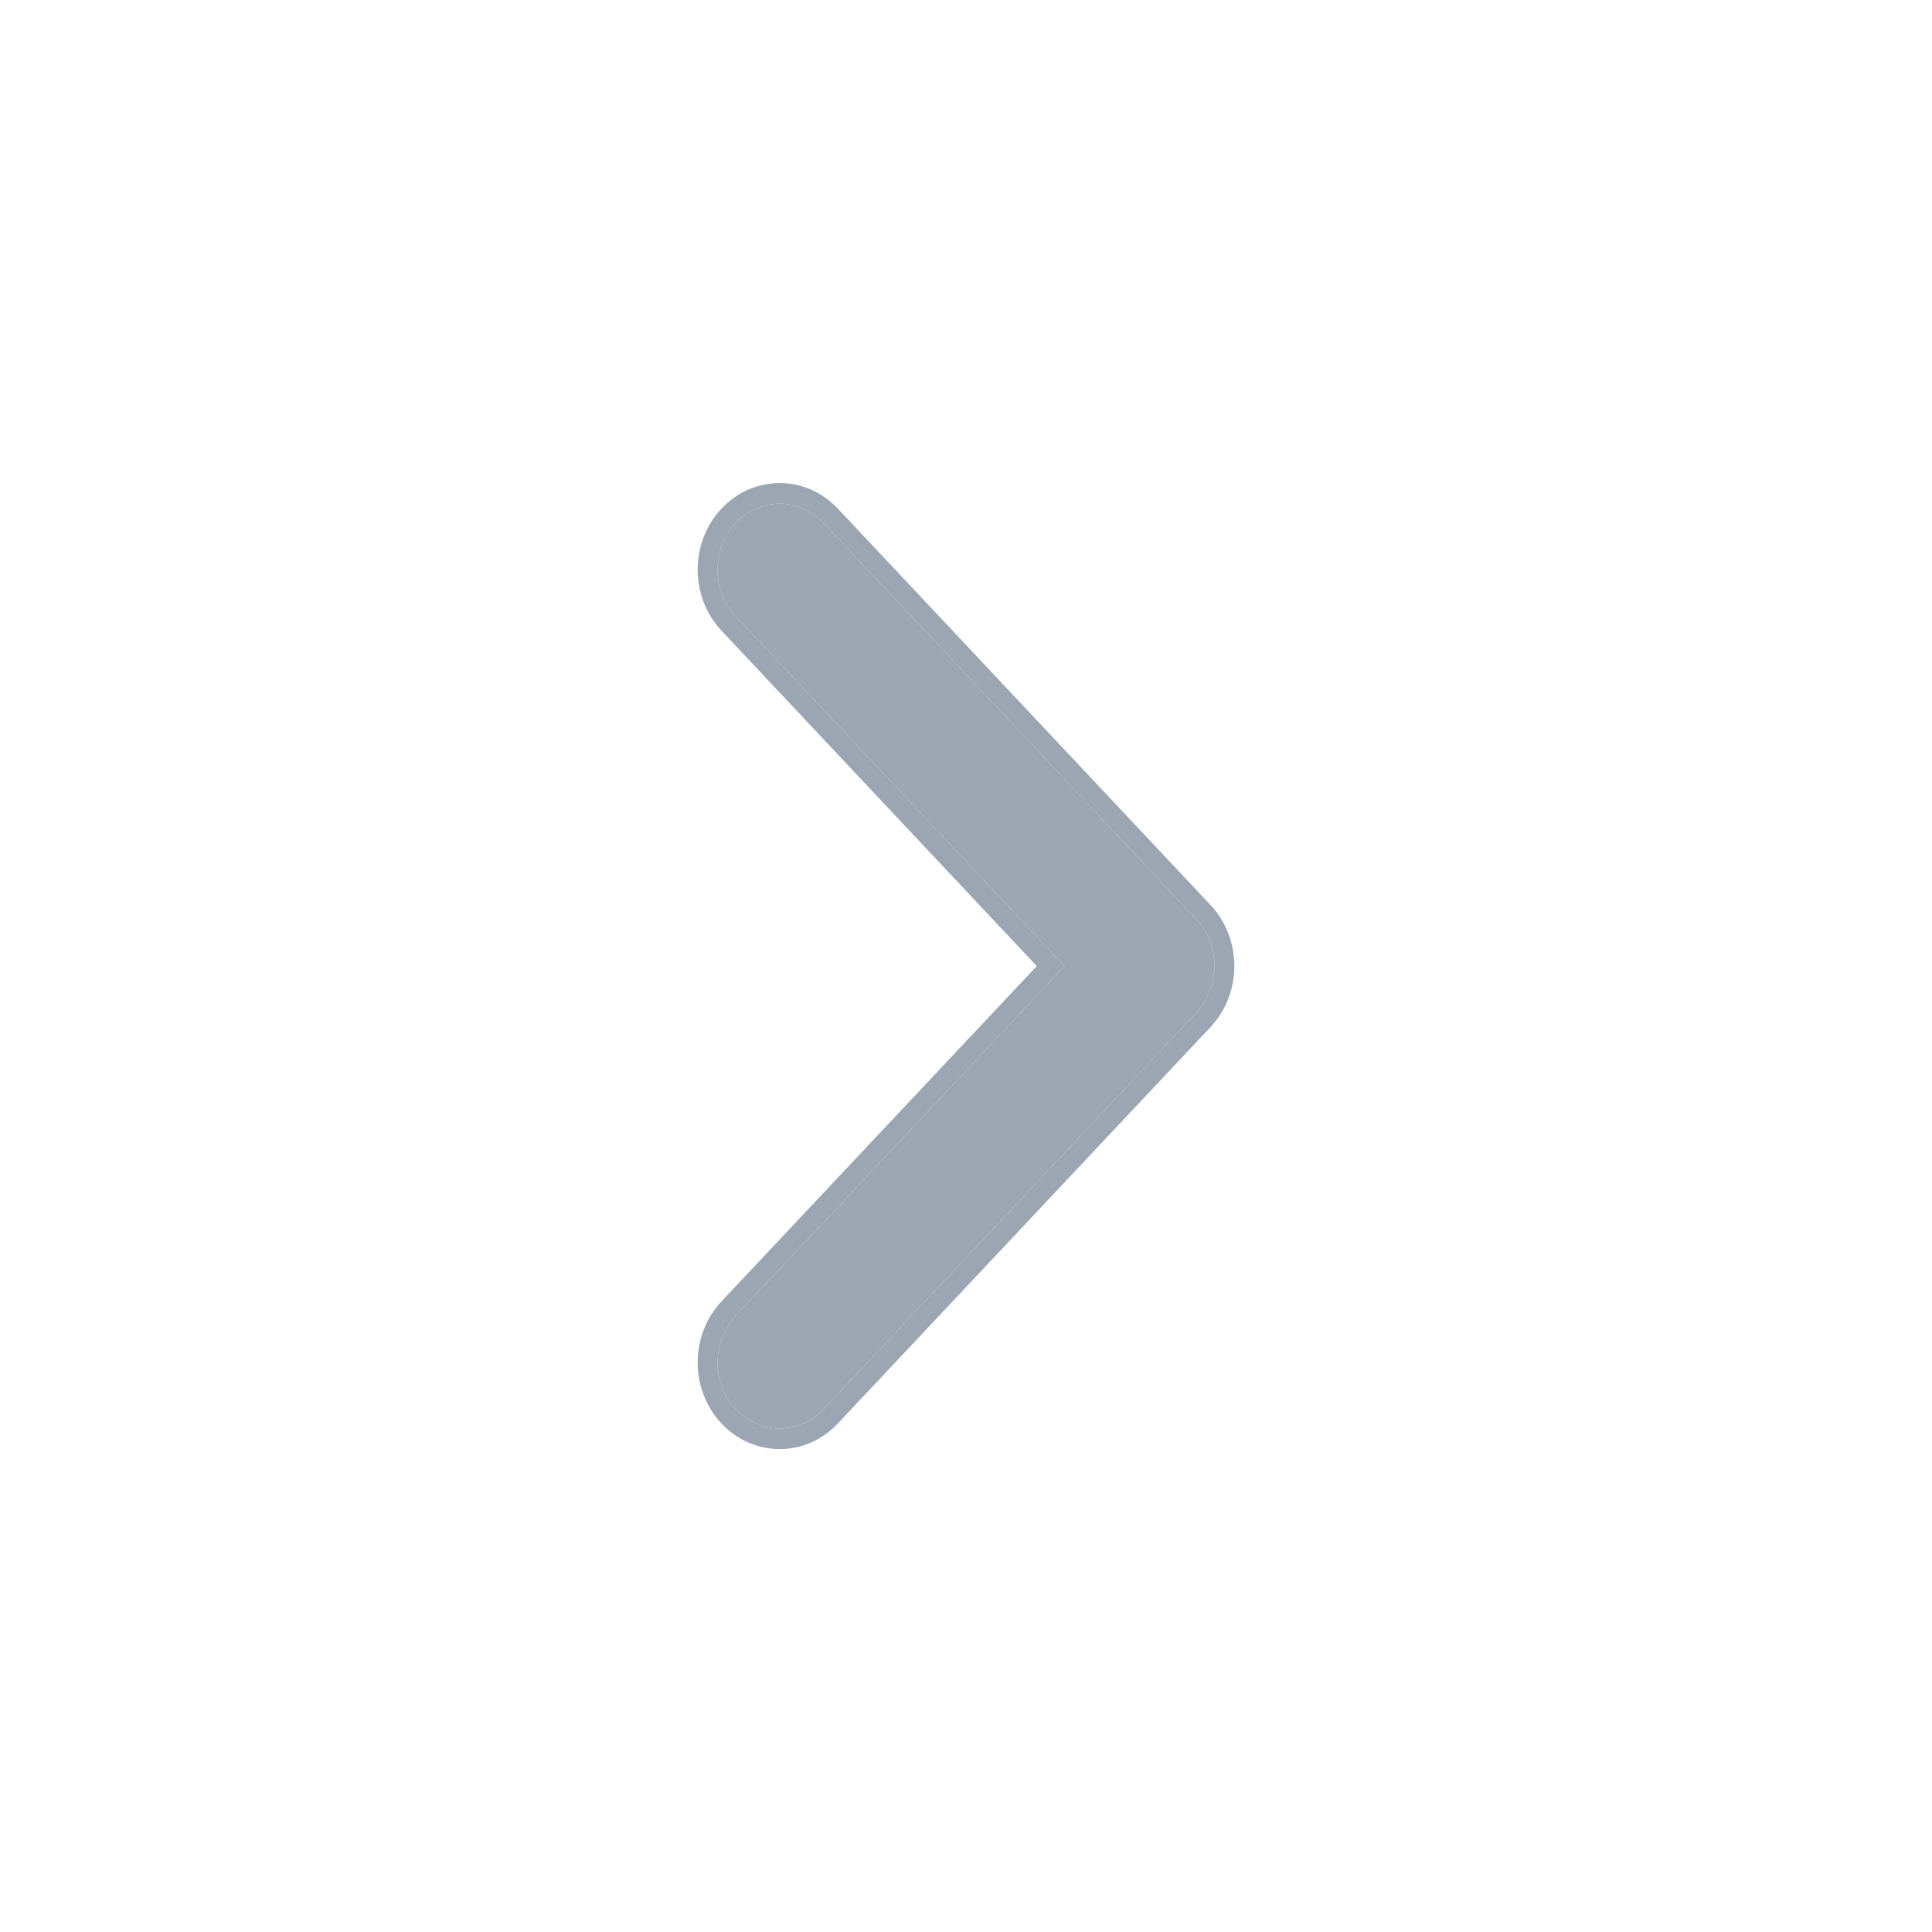
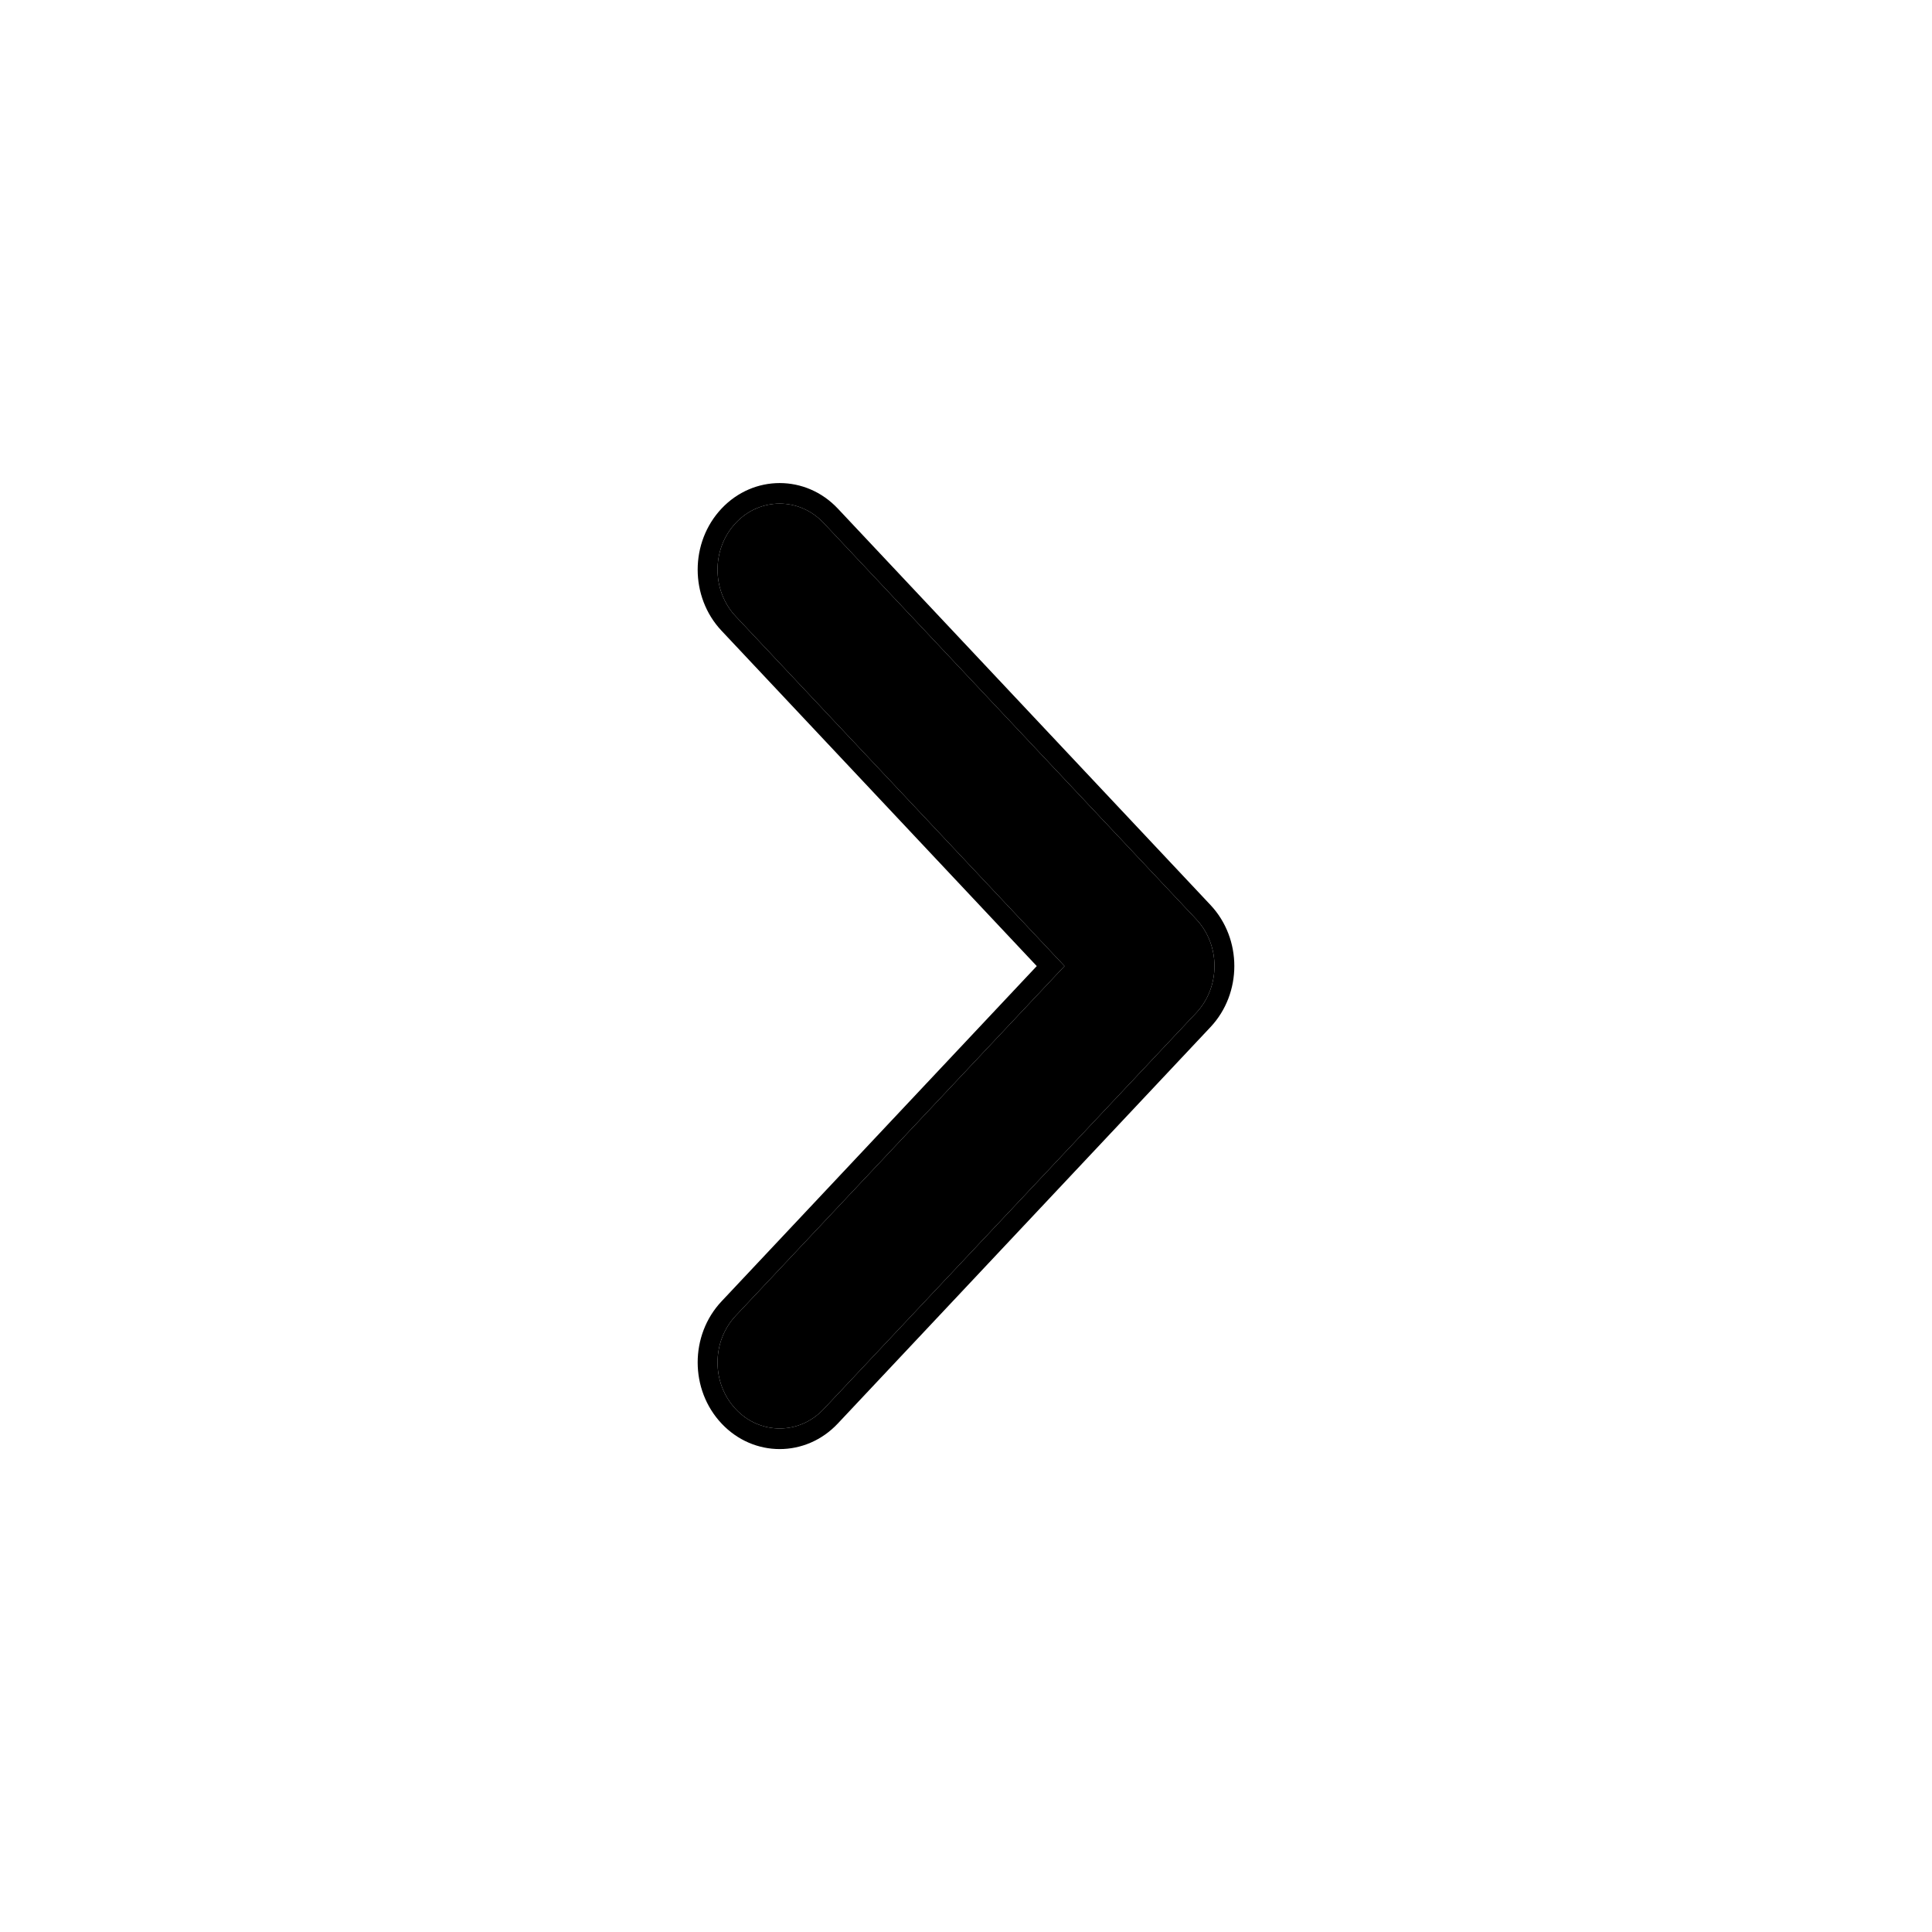
<svg xmlns="http://www.w3.org/2000/svg" width="24" height="24" viewBox="0 0 24 24" fill="none">
-   <path fill-rule="evenodd" clip-rule="evenodd" d="M9.14 17.505C8.838 17.184 8.838 16.665 9.14 16.344L13.224 12.001L9.14 7.657C8.838 7.336 8.838 6.817 9.14 6.496C9.441 6.176 9.93 6.176 10.231 6.496L14.861 11.42C15.162 11.741 15.162 12.26 14.861 12.581L10.231 17.505C9.93 17.825 9.441 17.825 9.14 17.505Z" fill="#9BA6B2" />
-   <path fill-rule="evenodd" clip-rule="evenodd" d="M14.861 12.581C15.162 12.26 15.162 11.741 14.861 11.42L10.231 6.496C9.93 6.176 9.441 6.176 9.14 6.496C8.838 6.817 8.838 7.336 9.14 7.657L13.224 12.001L9.14 16.344C8.838 16.665 8.838 17.184 9.14 17.505C9.441 17.825 9.93 17.825 10.231 17.505L14.861 12.581ZM12.879 12.001L8.963 16.166C8.568 16.586 8.568 17.263 8.963 17.683C9.361 18.107 10.01 18.107 10.408 17.683L15.037 12.759C15.432 12.339 15.432 11.662 15.037 11.242L10.408 6.318C10.01 5.895 9.361 5.895 8.963 6.318C8.568 6.738 8.568 7.415 8.963 7.835L12.879 12.001Z" fill="#9BA6B2" />
+   <path fill-rule="evenodd" clip-rule="evenodd" d="M9.14 17.505C8.838 17.184 8.838 16.665 9.14 16.344L13.224 12.001L9.14 7.657C8.838 7.336 8.838 6.817 9.14 6.496C9.441 6.176 9.93 6.176 10.231 6.496L14.861 11.42C15.162 11.741 15.162 12.26 14.861 12.581L10.231 17.505C9.93 17.825 9.441 17.825 9.14 17.505Z" fill="#000" />
+   <path fill-rule="evenodd" clip-rule="evenodd" d="M14.861 12.581C15.162 12.26 15.162 11.741 14.861 11.42L10.231 6.496C9.93 6.176 9.441 6.176 9.14 6.496C8.838 6.817 8.838 7.336 9.14 7.657L13.224 12.001L9.14 16.344C8.838 16.665 8.838 17.184 9.14 17.505C9.441 17.825 9.93 17.825 10.231 17.505L14.861 12.581ZM12.879 12.001L8.963 16.166C8.568 16.586 8.568 17.263 8.963 17.683C9.361 18.107 10.01 18.107 10.408 17.683L15.037 12.759C15.432 12.339 15.432 11.662 15.037 11.242L10.408 6.318C10.01 5.895 9.361 5.895 8.963 6.318C8.568 6.738 8.568 7.415 8.963 7.835L12.879 12.001Z" fill="#000" />
</svg>
